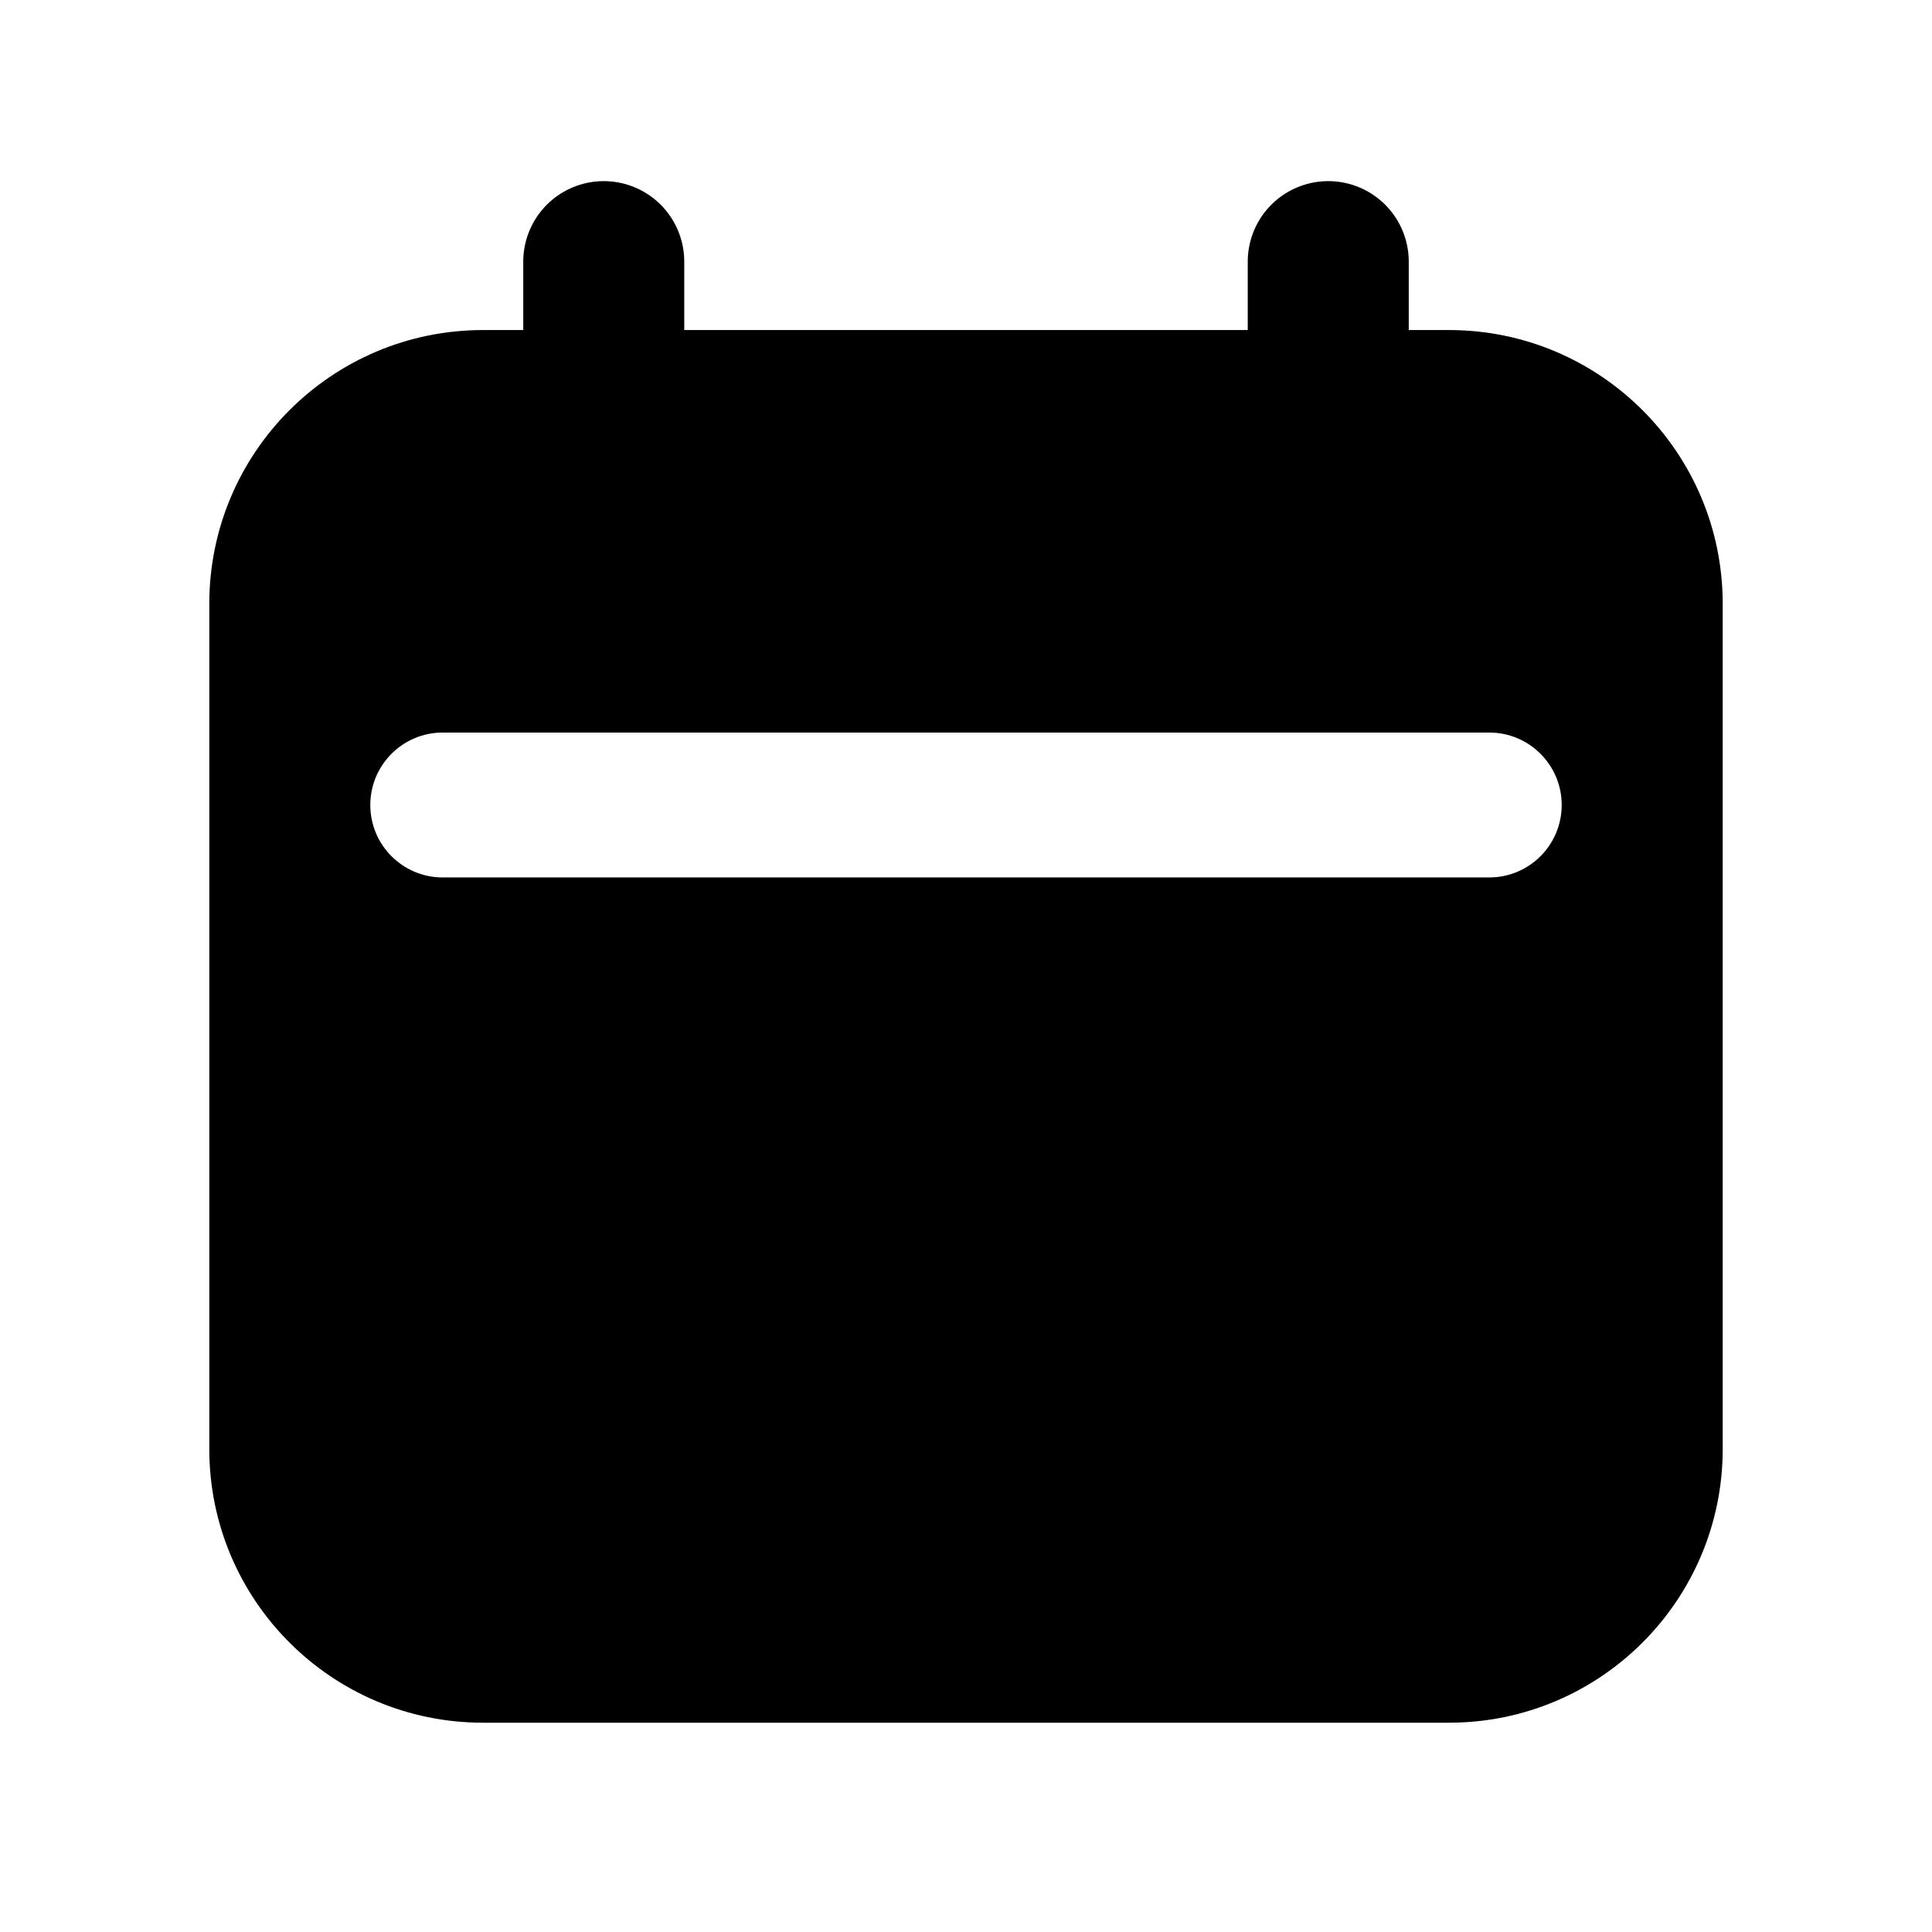
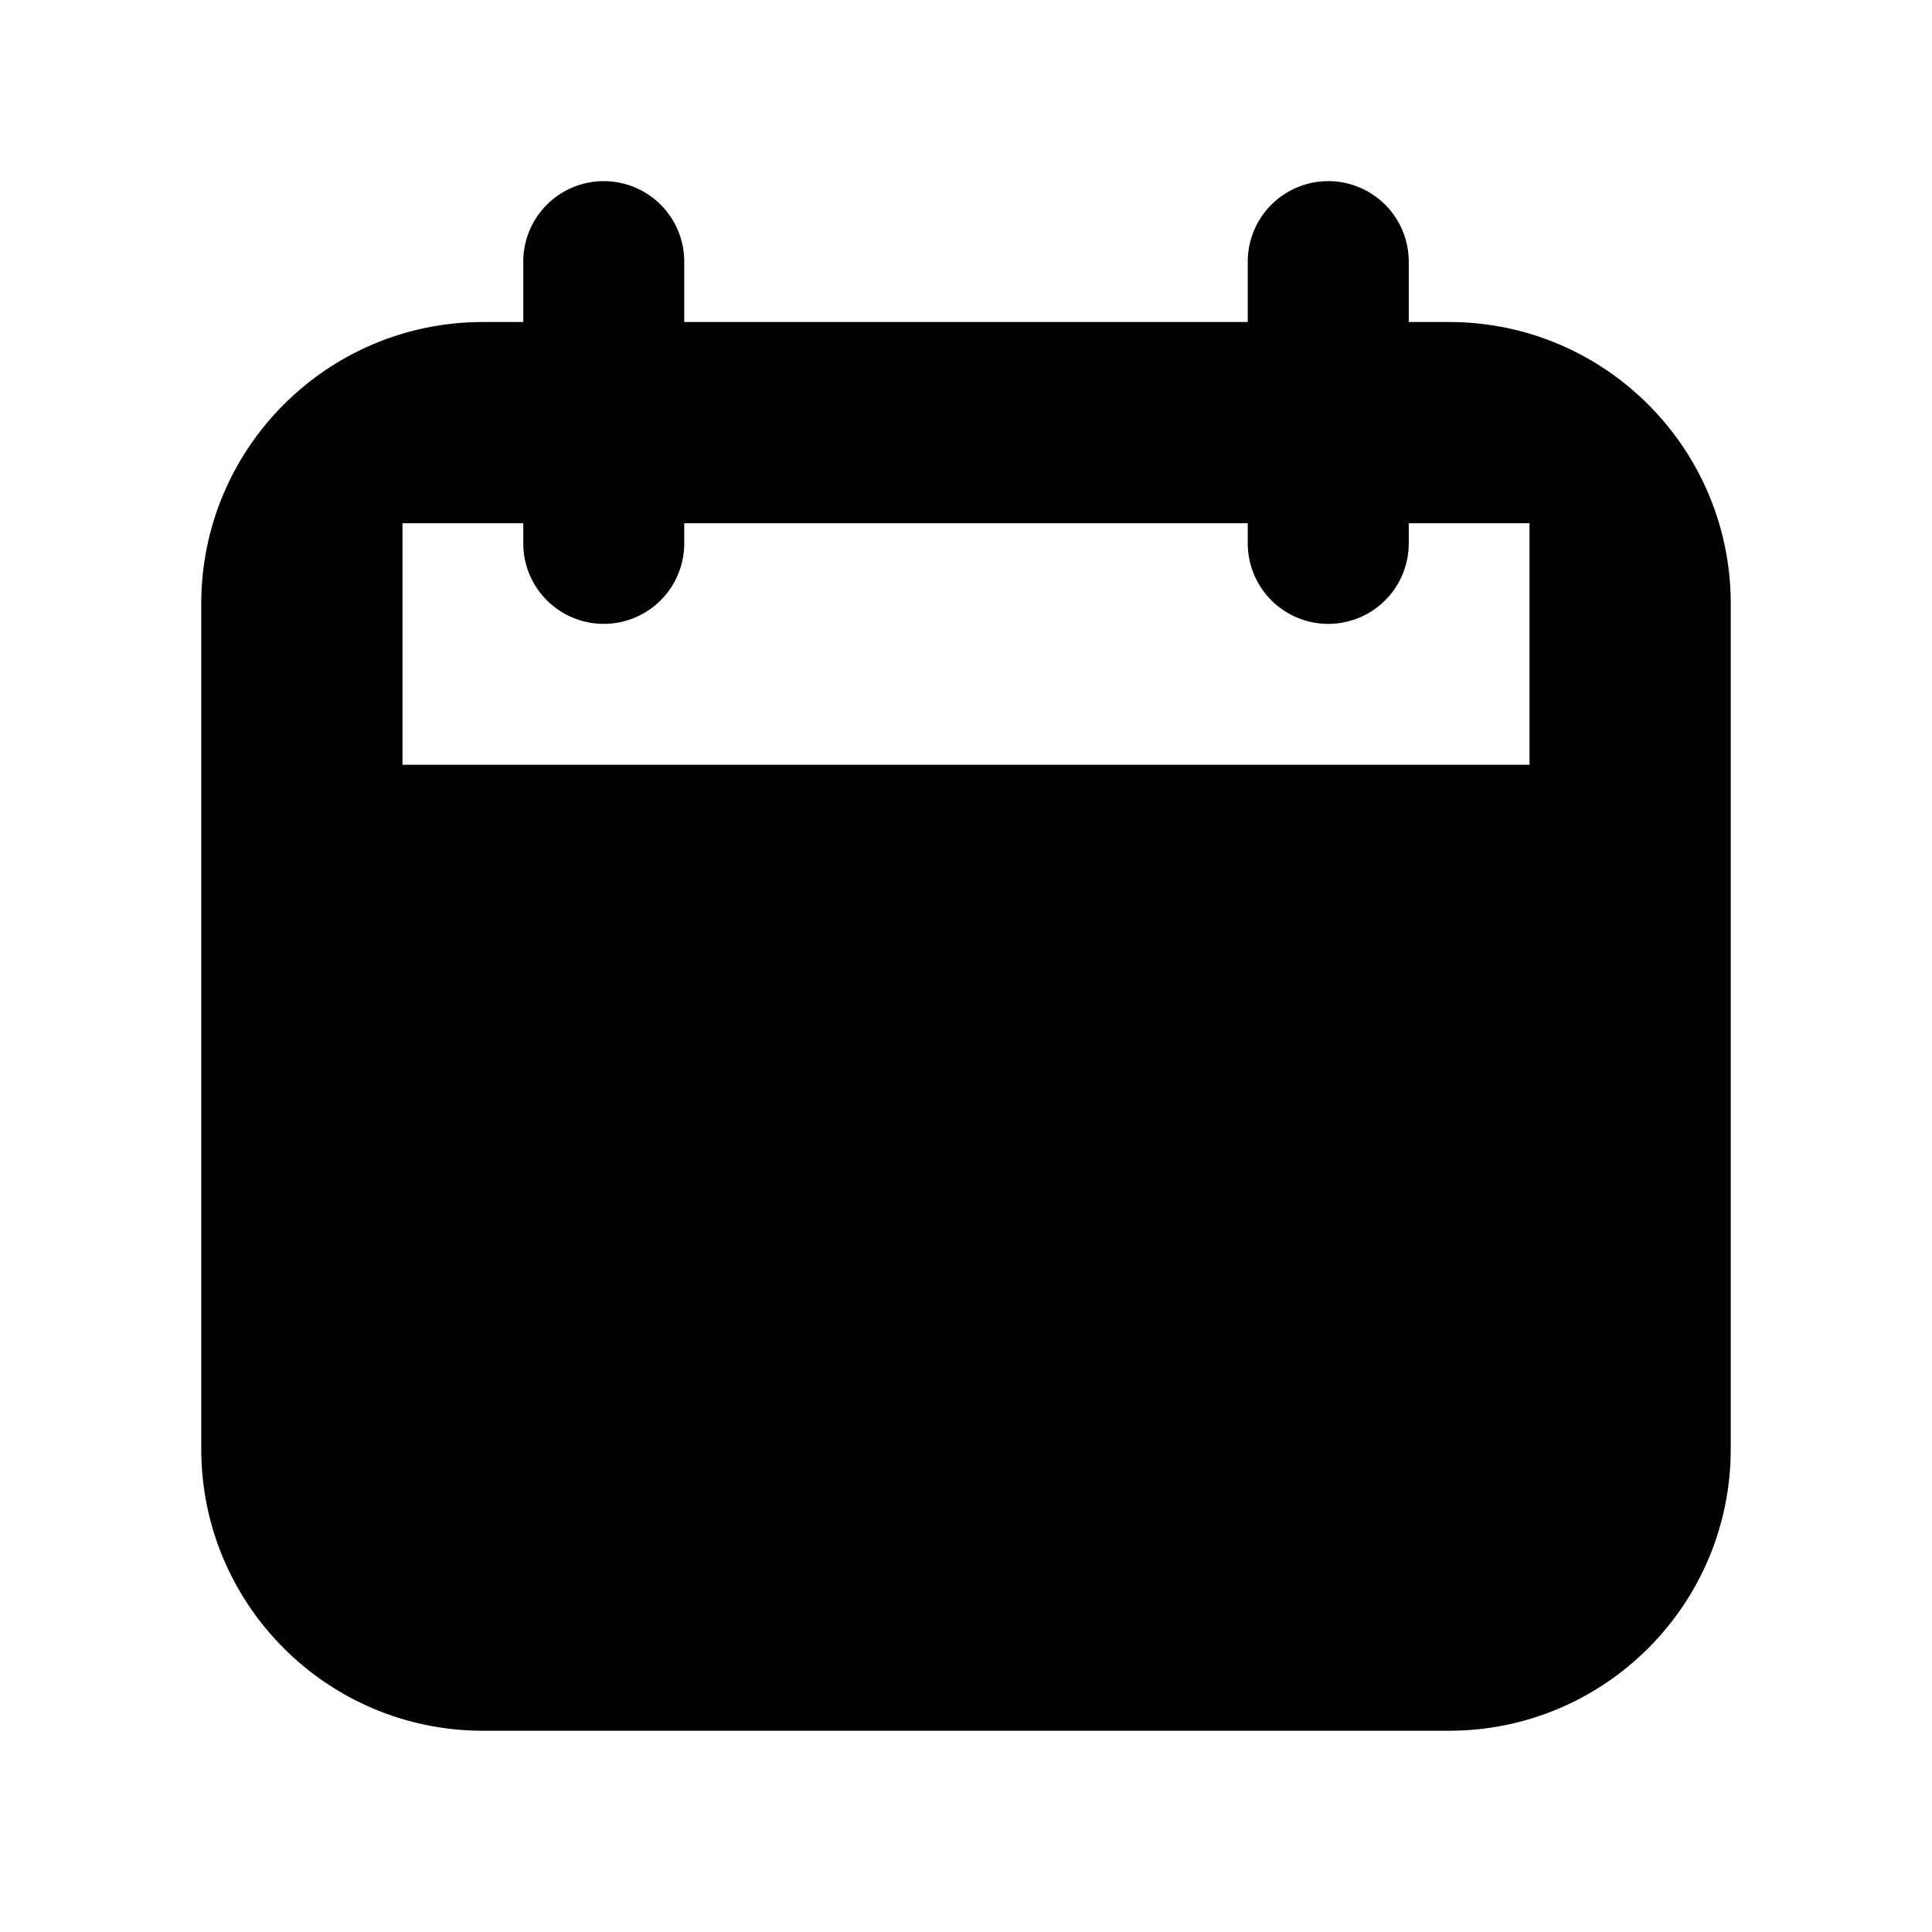
- <svg xmlns="http://www.w3.org/2000/svg" width="100%" height="100%" viewBox="0 0 24 24" fill="none" stroke="currentColor" stroke-width="2" stroke-linecap="round" stroke-linejoin="round" data-macro-icon="calendar-fill" aria-hidden="true" focusable="false">
-   <path fill="currentColor" stroke="none" fill-rule="evenodd" d="M6 4.1h12a3.4 3.4 0 0 1 3.4 3.4V18a3.4 3.4 0 0 1-3.4 3.4H6A3.4 3.4 0 0 1 2.6 18V7.5A3.4 3.4 0 0 1 6 4.1ZM5.5 9.1a.9.9 0 0 0 0 1.8h13a.9.9 0 0 0 0-1.8Z" />
+ <svg xmlns="http://www.w3.org/2000/svg" width="100%" height="100%" viewBox="0 0 24 24" fill="none" stroke="currentColor" stroke-width="2" stroke-linecap="round" stroke-linejoin="round" aria-hidden="true" focusable="false" data-macro-icon="calendar-fill">
+   <path fill="currentColor" stroke="none" fill-rule="evenodd" d="M6 4h12a3.5 3.5 0 0 1 3.5 3.5V18a3.5 3.5 0 0 1-3.5 3.5H6A3.5 3.5 0 0 1 2.5 18V7.5A3.5 3.5 0 0 1 6 4ZM5 6.5v3h14v-3Z" />
  <path d="M7.5 3.25v3.5m9-3.5v3.5" />
</svg>
